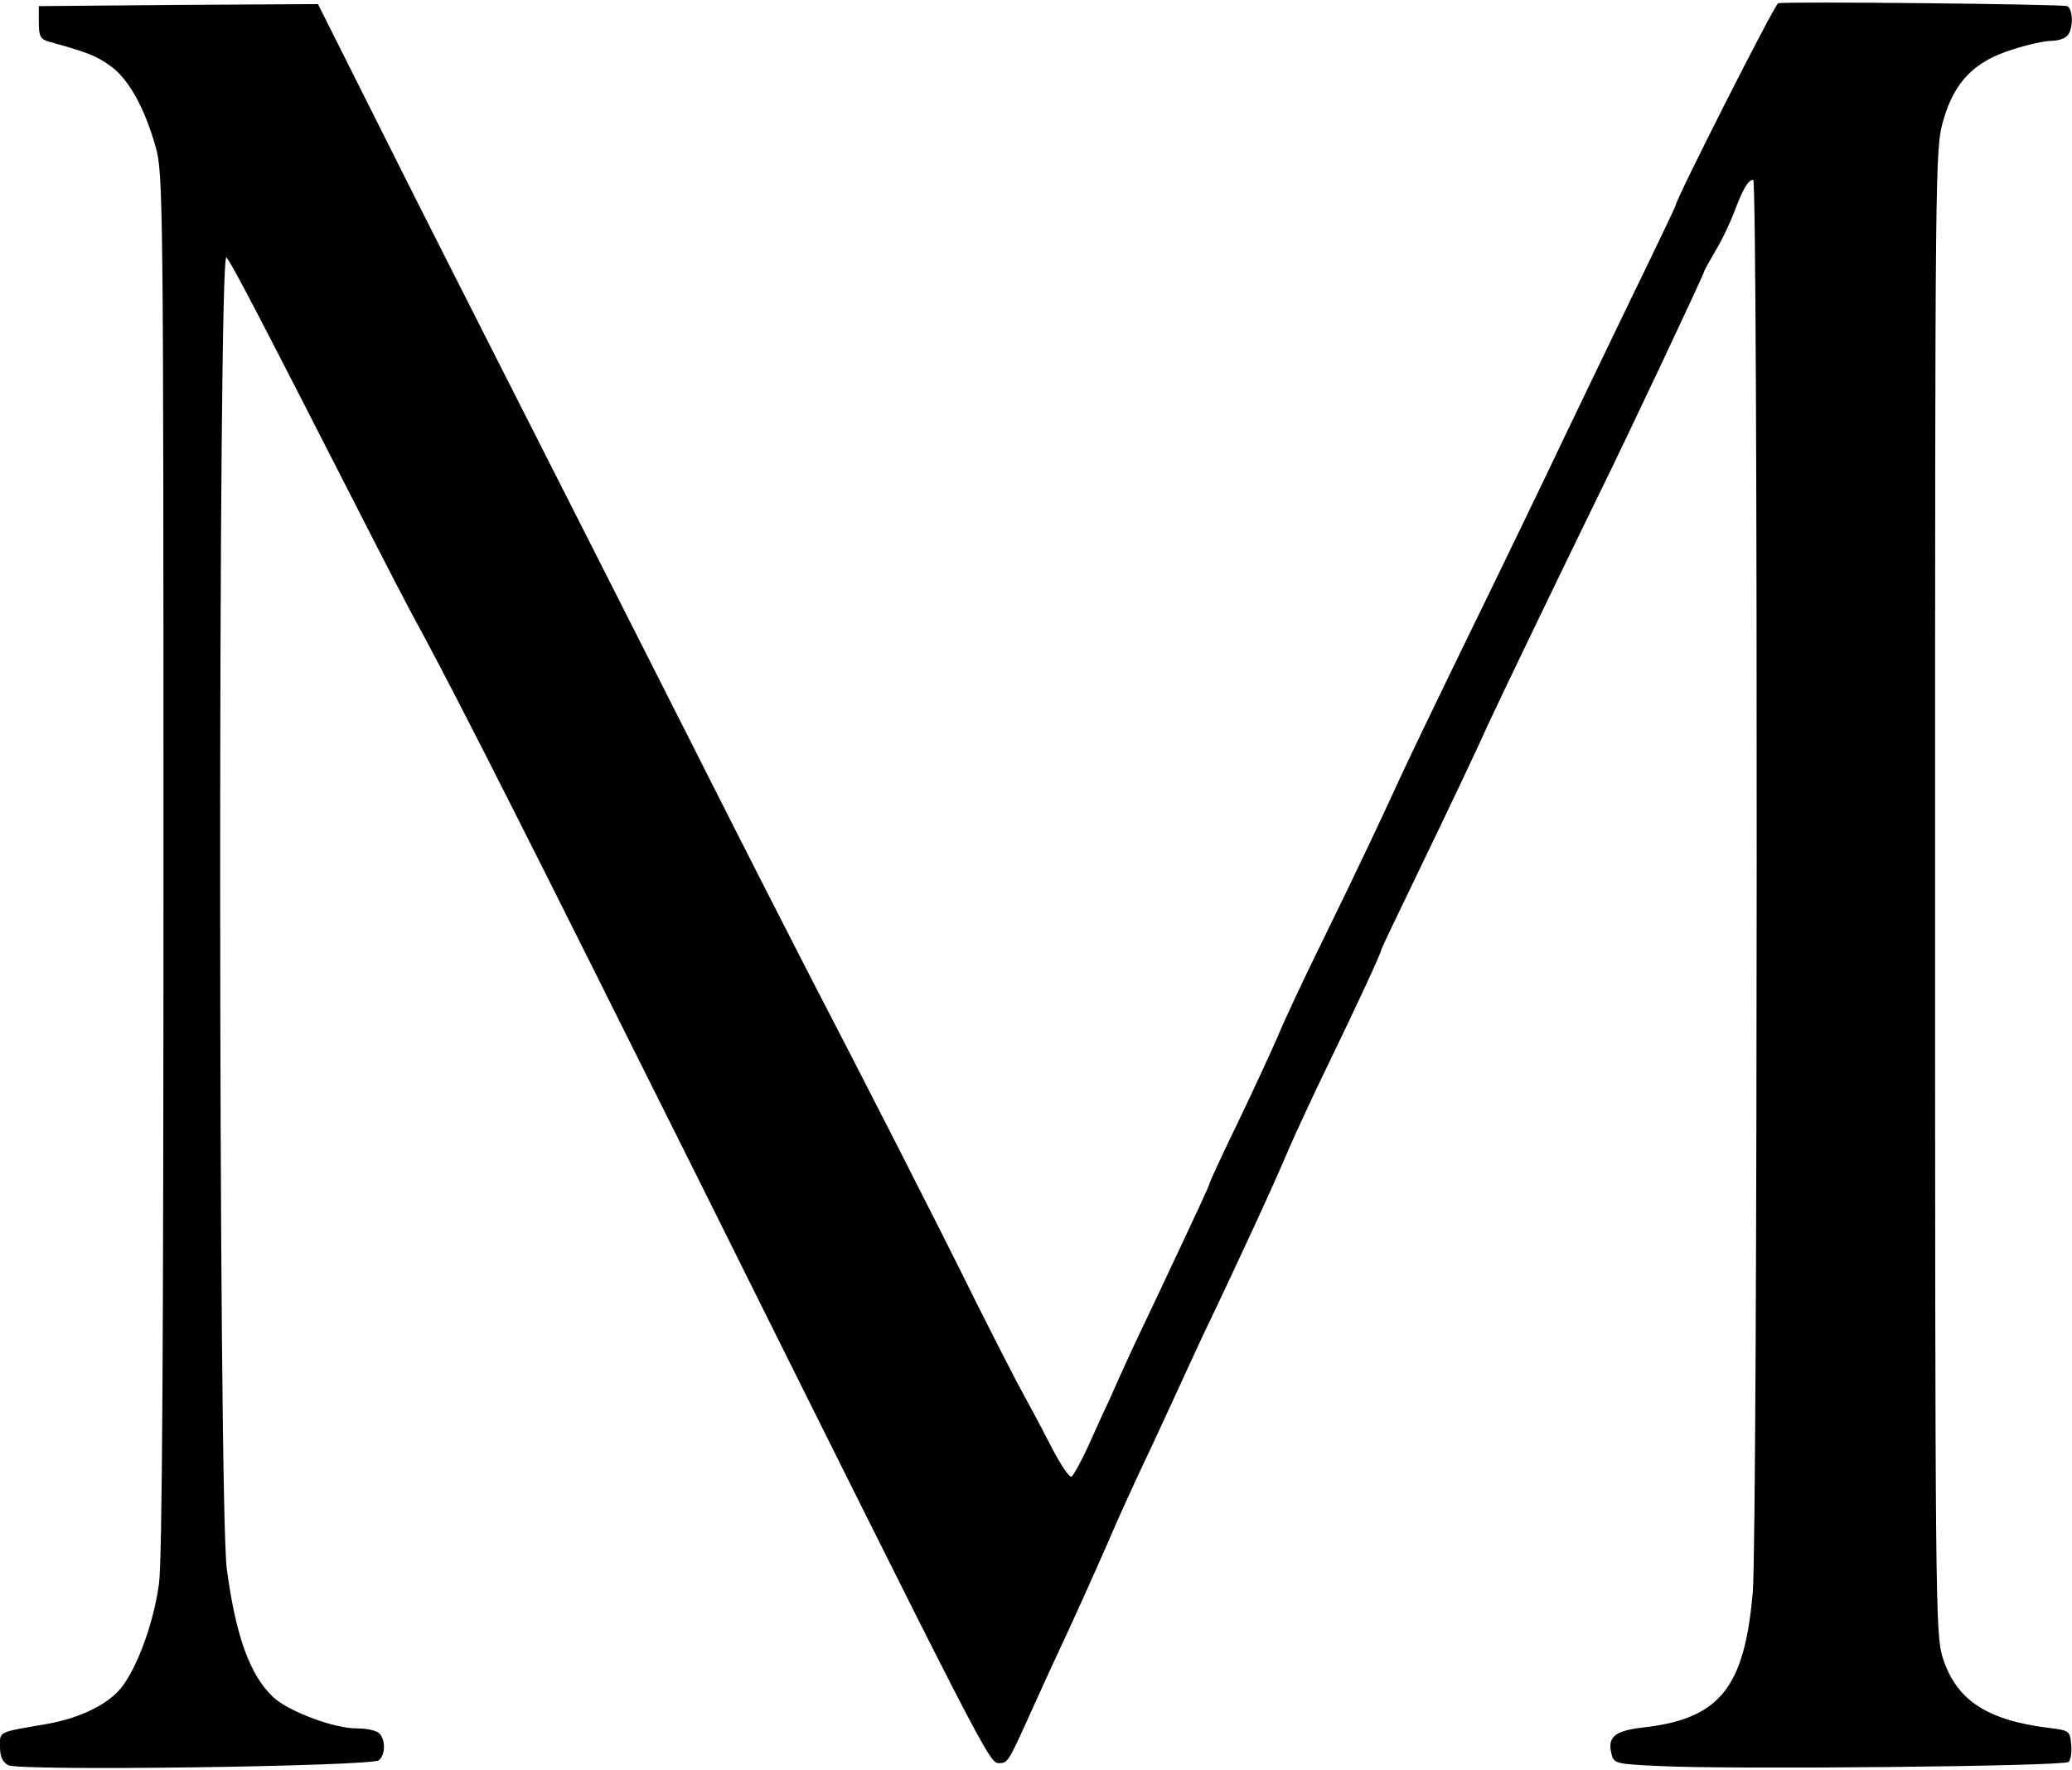
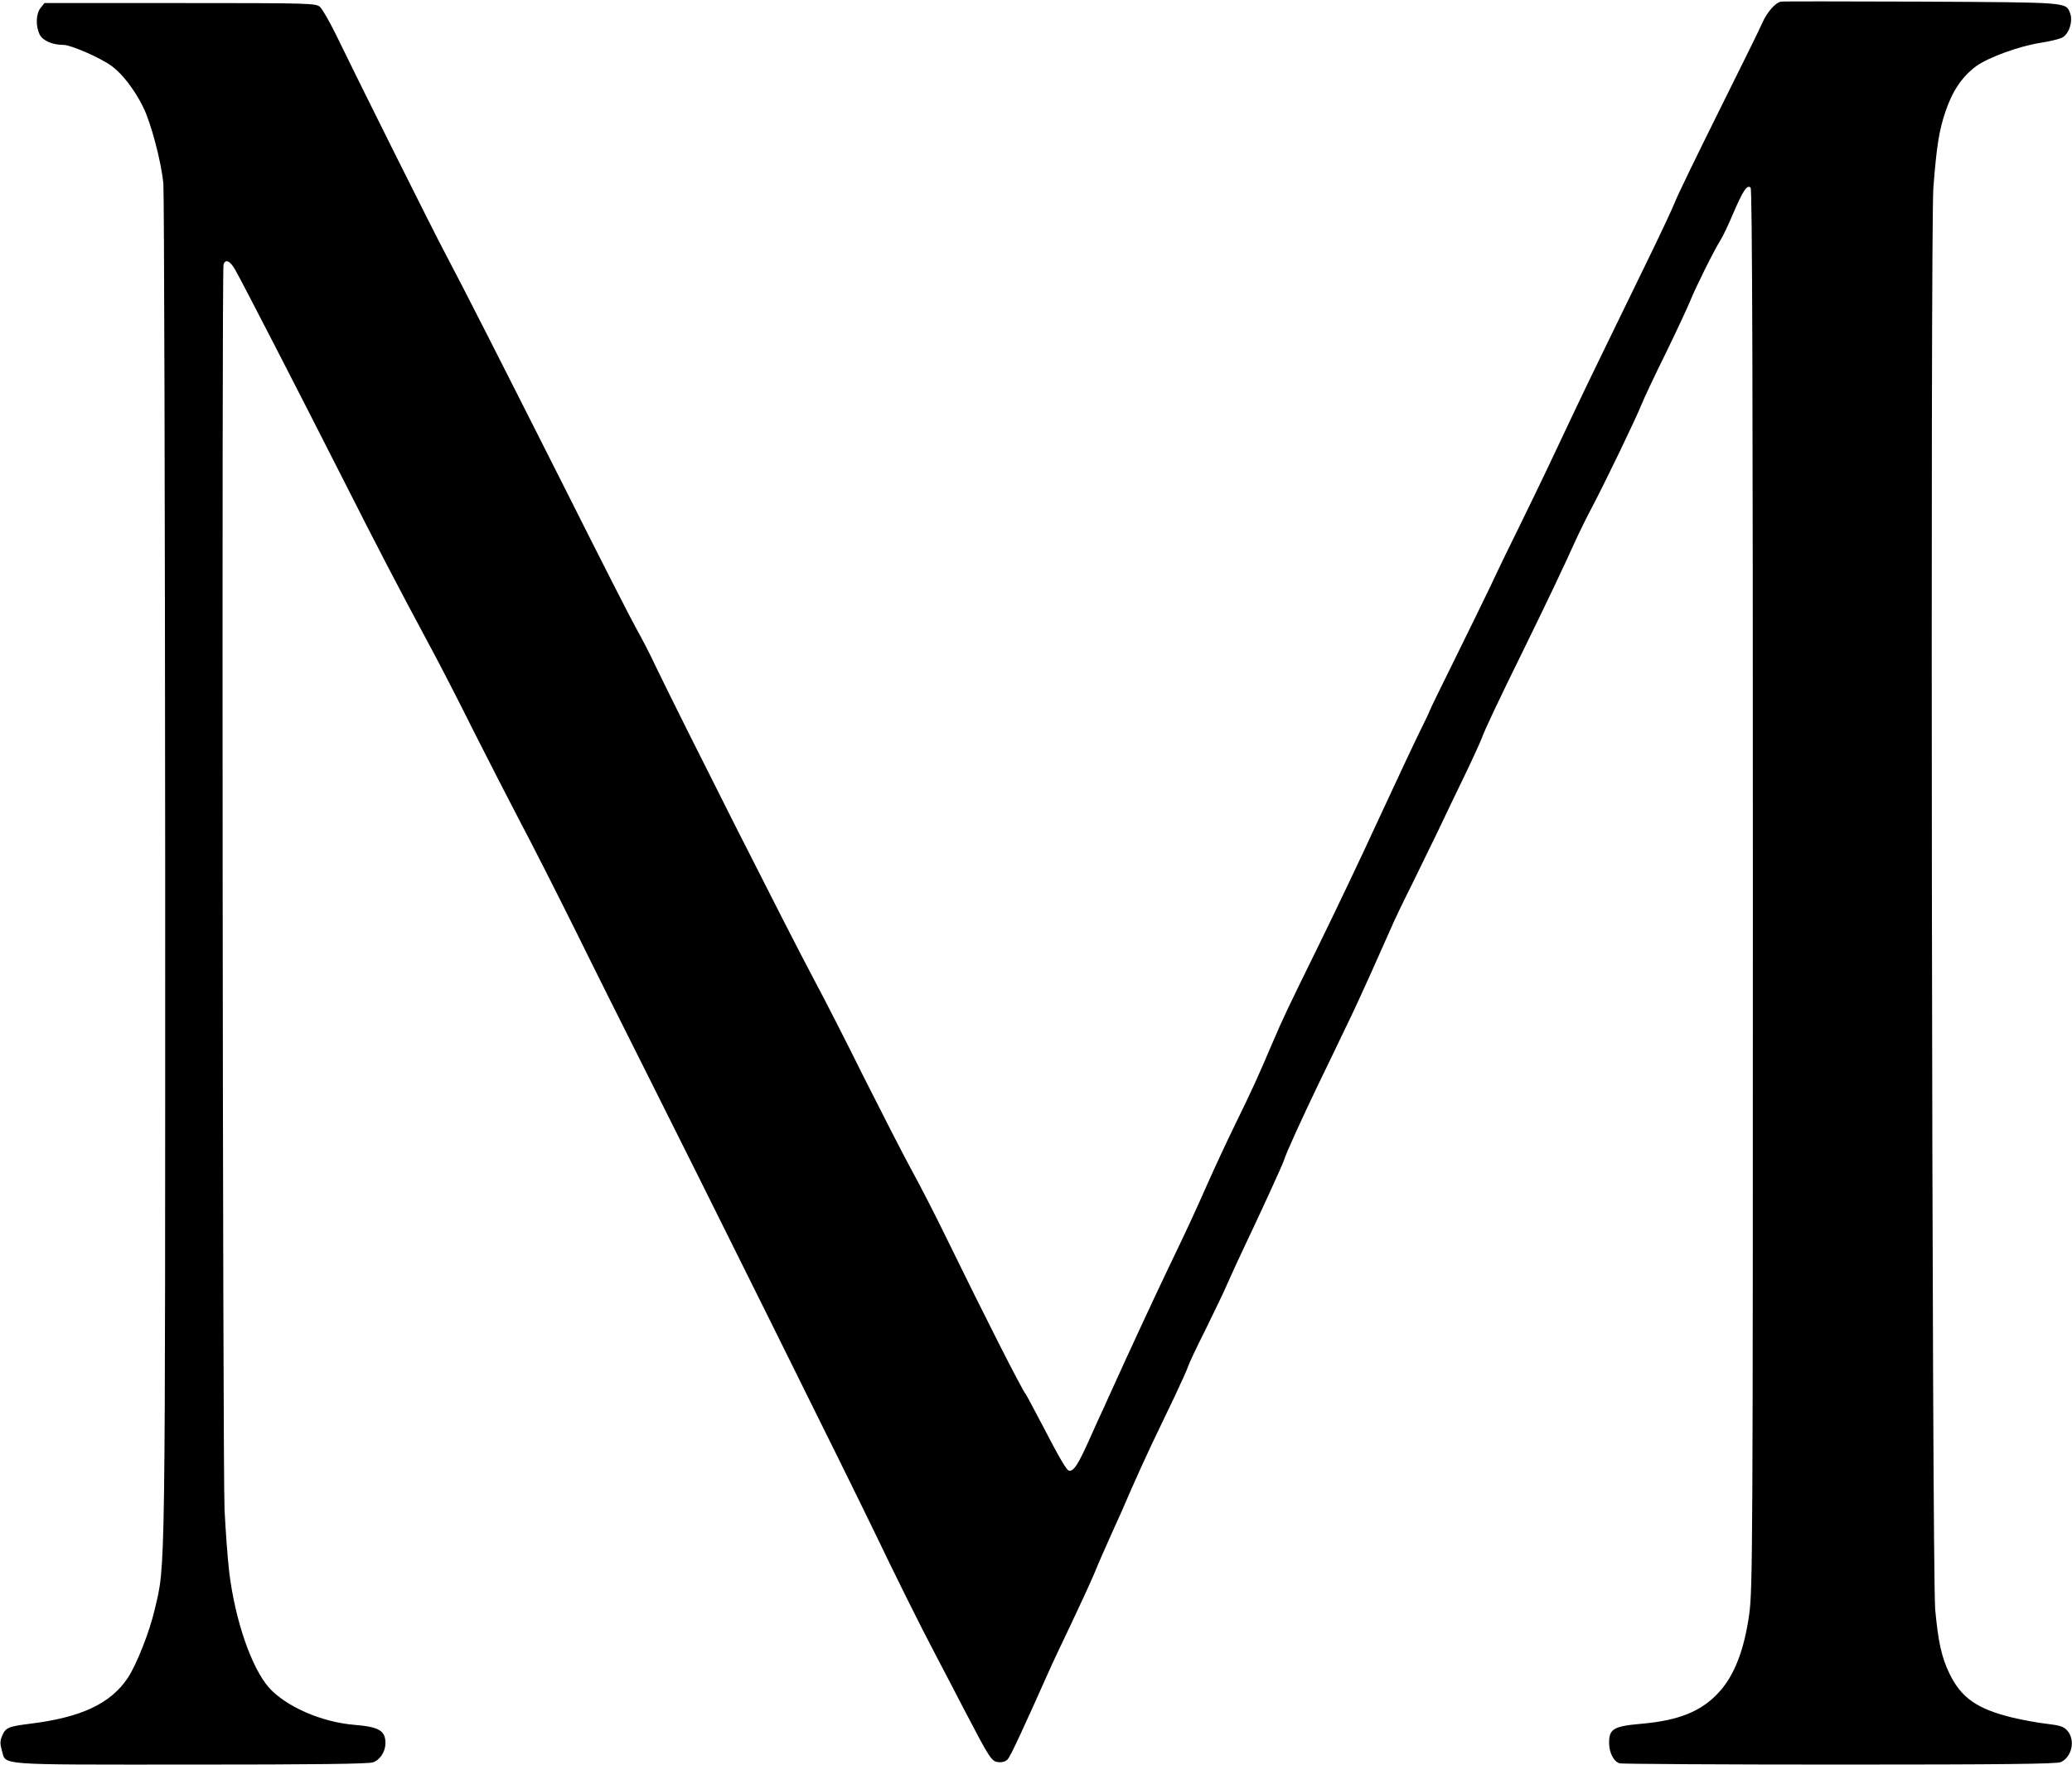
- <svg xmlns="http://www.w3.org/2000/svg" width="507.00" height="433.00" viewBox="0 0 507.00 433.00" shape-rendering="geometricPrecision">
-   <g transform="translate(0,433) scale(0.1,-0.1)" fill="#000000" stroke="none">
-     <path d="M4351 4322 c-9 -3 -251 -481 -251 -495 0 -2 -49 -105 -109 -228 -59 -123 -130 -269 -156 -324 -47 -99 -132 -276 -290 -600 -45 -93 -97 -201 -115 -240 -49 -107 -104 -224 -195 -410 -46 -93 -95 -198 -109 -233 -15 -34 -58 -128 -96 -207 -39 -80 -70 -148 -70 -150 0 -5 -25 -58 -128 -277 -28 -59 -61 -128 -73 -155 -12 -26 -32 -70 -44 -98 -13 -27 -37 -80 -53 -116 -17 -37 -35 -69 -40 -73 -5 -3 -28 31 -51 76 -23 45 -60 114 -82 154 -21 40 -66 128 -100 196 -96 195 -289 572 -408 801 -32 62 -166 324 -296 582 -131 259 -319 630 -418 825 -99 195 -250 493 -335 663 l-154 307 -341 -2 -342 -3 0 -40 c0 -34 4 -41 25 -47 94 -26 117 -35 151 -60 44 -32 83 -102 110 -198 18 -62 19 -137 19 -1752 0 -1152 -3 -1711 -11 -1764 -12 -89 -48 -192 -86 -246 -31 -46 -104 -83 -193 -98 -117 -20 -110 -17 -110 -55 0 -24 6 -37 20 -45 27 -15 889 -3 907 12 16 13 17 50 1 66 -7 7 -31 12 -55 12 -57 0 -168 42 -205 77 -56 53 -91 148 -113 313 -21 153 -22 3232 -1 3210 13 -14 87 -157 326 -625 56 -110 124 -242 152 -292 100 -186 266 -515 674 -1333 715 -1436 714 -1435 739 -1435 20 0 23 5 64 95 16 36 46 101 66 145 60 128 95 207 136 300 28 66 62 140 114 250 23 50 50 108 60 130 10 22 37 81 60 130 91 190 175 373 209 454 14 32 56 124 94 202 79 163 132 278 132 285 0 2 39 84 86 181 87 180 146 305 179 378 23 50 175 366 265 550 72 146 260 545 260 551 0 2 13 25 28 51 16 26 37 71 47 98 20 53 33 75 45 75 12 0 11 -3305 -1 -3455 -20 -236 -81 -312 -270 -333 -68 -8 -86 -23 -76 -64 6 -24 10 -25 114 -30 177 -9 994 -1 1005 10 5 5 8 25 6 43 -3 33 -5 34 -53 40 -155 19 -229 69 -262 174 -17 57 -18 142 -18 1875 0 1785 0 1816 20 1885 27 95 76 145 170 174 37 12 79 21 94 21 15 0 32 5 39 12 16 16 15 67 0 73 -16 5 -693 12 -707 7z" />
+ <svg xmlns="http://www.w3.org/2000/svg" width="169.33" height="144.17" viewBox="0 0 169.33 144.17" shape-rendering="geometricPrecision">
+   <g transform="translate(0.00,0.00) scale(0.166667)">
+     <g transform="translate(0,865) scale(0.1,-0.1)" fill="#000000" stroke="none">
+       <path d="M8733 8642 c-27 -4 -70 -53 -93 -107 -9 -22 -106 -218 -214 -435 -108 -217 -205 -417 -215 -445 -11 -28 -71 -156 -134 -285 -63 -129 -156 -320 -207 -425 -51 -104 -117 -242 -147 -305 -110 -234 -170 -360 -263 -550 -53 -107 -121 -247 -150 -310 -30 -63 -110 -226 -177 -362 -68 -137 -123 -250 -123 -253 0 -2 -23 -51 -51 -107 -28 -57 -118 -249 -201 -428 -82 -179 -213 -453 -290 -610 -165 -336 -173 -353 -232 -490 -64 -151 -98 -226 -181 -395 -40 -82 -101 -213 -135 -290 -67 -151 -96 -214 -200 -430 -59 -123 -204 -436 -262 -565 -11 -25 -31 -67 -43 -95 -13 -27 -47 -102 -75 -165 -53 -118 -74 -150 -96 -150 -13 0 -42 49 -144 245 -35 66 -66 125 -70 130 -22 28 -197 373 -391 770 -51 105 -130 259 -176 342 -45 84 -149 287 -231 450 -81 164 -189 375 -240 470 -131 246 -637 1247 -779 1541 -25 54 -66 133 -91 177 -25 44 -180 348 -344 675 -324 642 -508 1004 -596 1170 -56 104 -427 848 -535 1071 -31 63 -66 124 -78 135 -20 18 -43 19 -686 19 l-665 0 -19 -24 c-23 -28 -25 -90 -4 -131 15 -29 61 -50 115 -50 38 0 184 -64 238 -104 51 -37 113 -117 154 -201 38 -76 89 -268 99 -375 4 -52 8 -1566 9 -3363 0 -3525 2 -3401 -51 -3625 -25 -110 -90 -274 -133 -338 -85 -126 -228 -193 -480 -224 -105 -13 -119 -19 -136 -60 -10 -24 -10 -39 -1 -70 22 -75 -43 -70 922 -70 608 0 875 3 898 11 35 12 61 53 61 94 0 62 -32 80 -154 90 -159 13 -333 89 -417 182 -86 98 -166 329 -195 566 -8 67 -18 205 -23 307 -9 198 -14 6073 -5 6103 9 29 32 19 57 -25 35 -61 314 -603 527 -1023 173 -342 271 -530 435 -835 40 -74 134 -256 208 -405 75 -148 179 -351 231 -450 53 -99 175 -340 272 -535 96 -195 244 -490 327 -655 256 -508 1014 -2034 1130 -2275 111 -231 219 -449 301 -605 43 -82 109 -208 146 -280 125 -239 132 -250 166 -253 19 -2 36 3 46 15 14 16 77 152 200 428 17 39 66 142 108 230 42 88 94 201 115 250 20 50 60 140 87 200 28 61 70 155 93 210 24 55 69 154 100 220 32 66 83 174 115 240 31 66 61 132 65 145 4 14 42 95 85 180 42 85 94 193 114 240 21 47 55 121 76 165 73 153 189 405 196 428 10 34 85 198 167 369 41 84 101 209 134 278 34 69 88 186 121 260 33 74 77 173 98 220 20 47 68 147 106 222 37 76 94 193 127 260 32 68 91 191 131 273 40 83 78 166 85 185 16 44 78 176 213 450 117 239 191 395 245 515 20 44 58 121 84 170 61 115 215 434 241 500 11 28 65 143 121 256 55 113 109 229 120 257 25 62 114 242 145 291 13 20 42 81 65 136 48 111 68 142 85 125 8 -8 11 -1010 11 -3438 0 -3235 -1 -3434 -18 -3555 -24 -174 -73 -301 -149 -383 -85 -93 -196 -138 -380 -154 -136 -12 -158 -25 -158 -93 0 -49 23 -93 52 -101 13 -3 499 -6 1080 -6 799 0 1063 3 1083 12 54 25 72 107 33 153 -19 22 -36 27 -103 35 -44 5 -120 19 -170 31 -170 42 -248 96 -305 213 -40 82 -56 156 -71 316 -16 183 -24 6770 -9 6970 16 206 28 281 60 375 34 100 81 169 149 220 61 44 212 99 316 115 44 7 92 18 107 26 33 17 53 79 39 118 -22 56 1 54 -726 58 -368 1 -680 2 -692 0z" />
+     </g>
  </g>
</svg>
